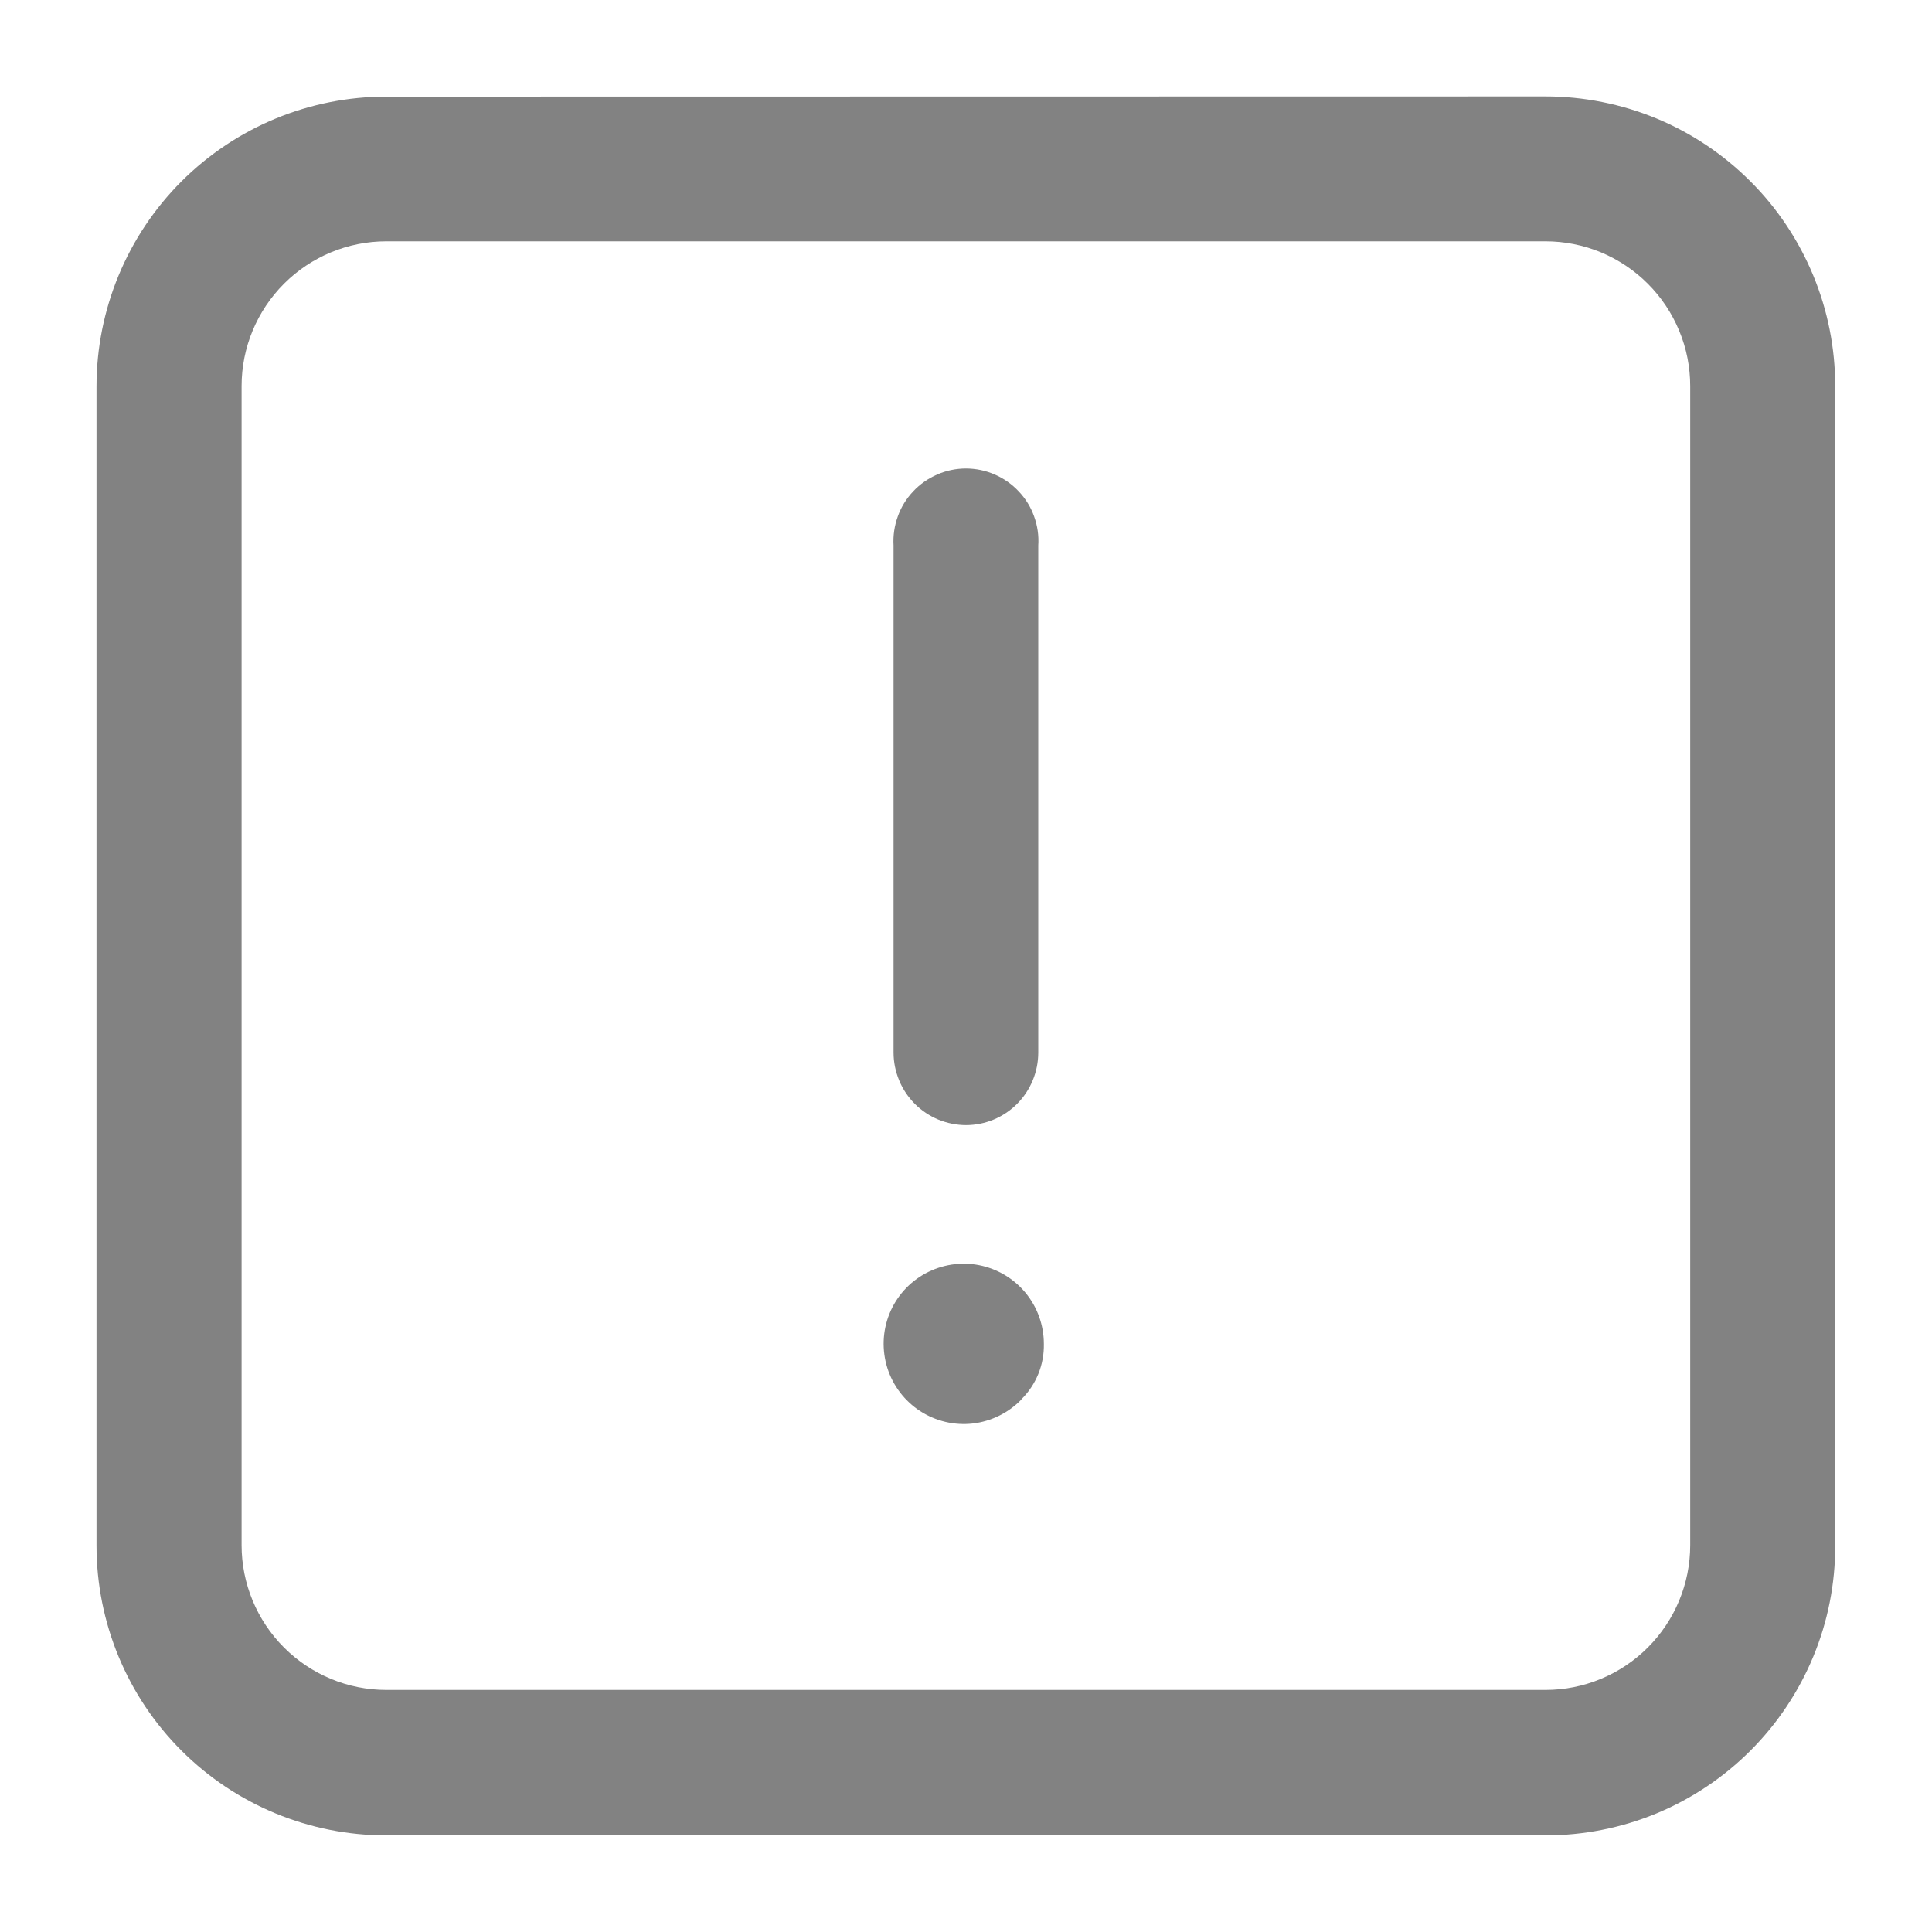
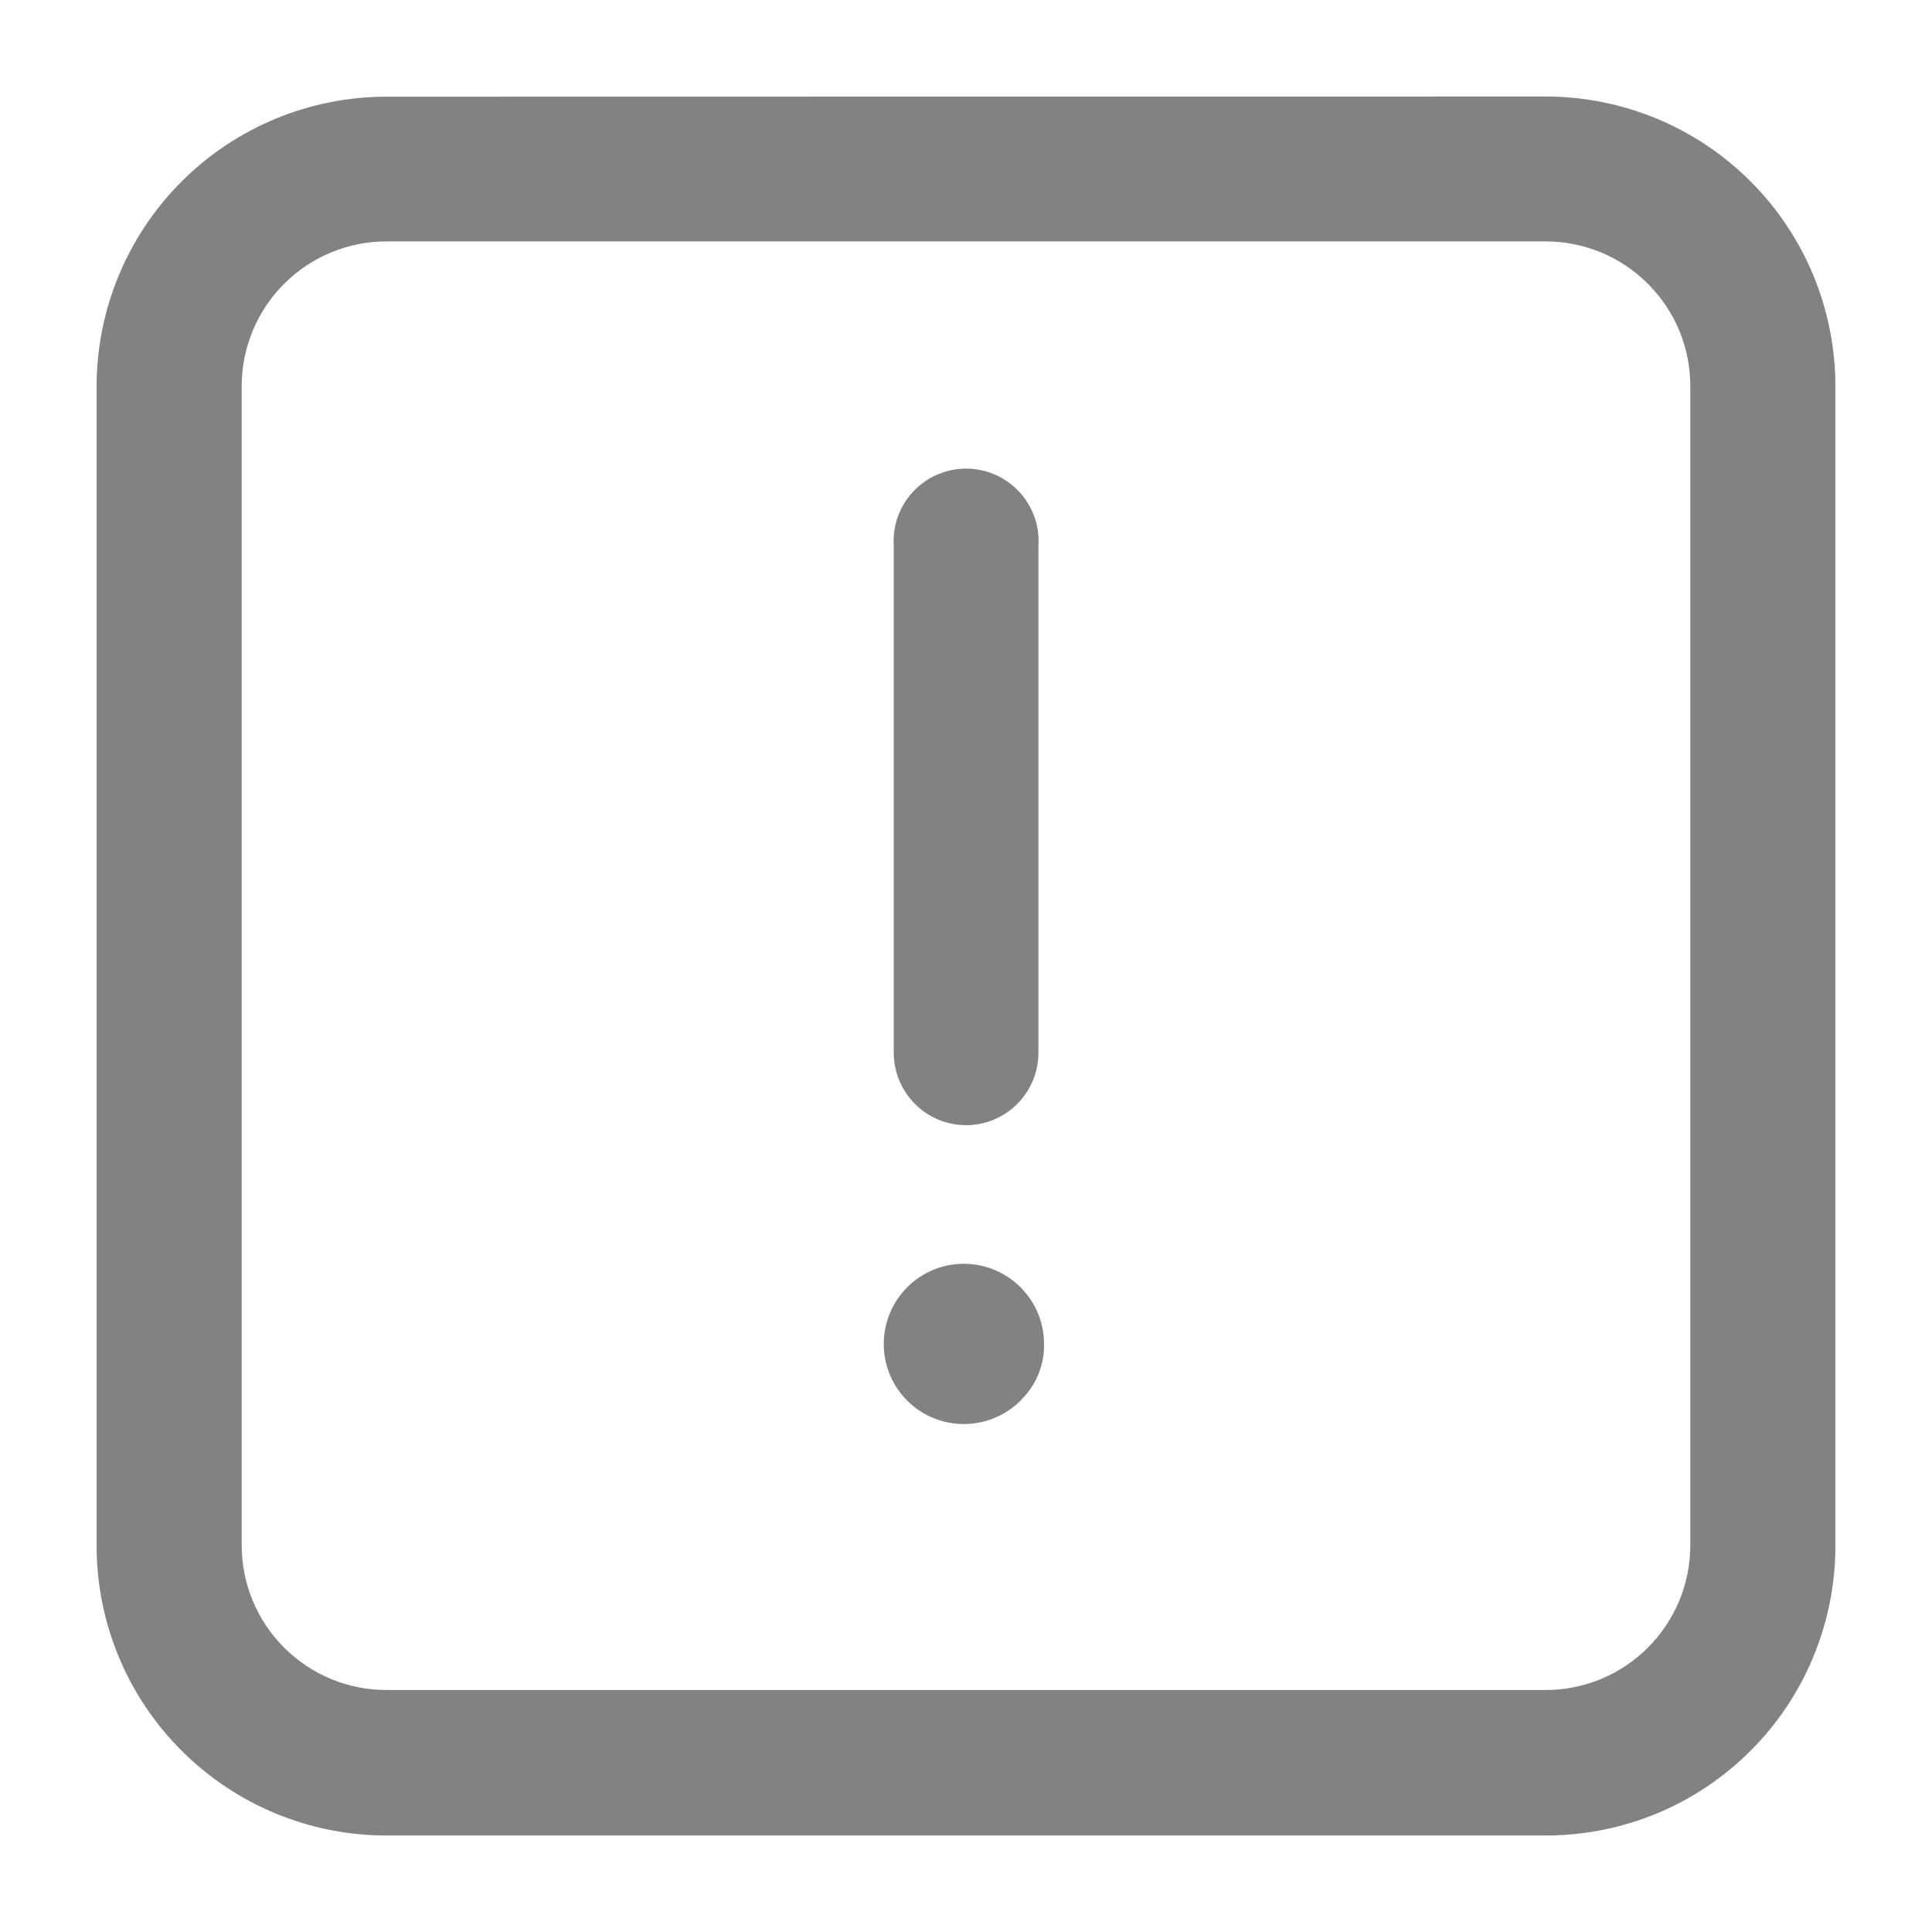
<svg xmlns="http://www.w3.org/2000/svg" width="20" height="20" viewBox="0 0 20 20" fill="none">
-   <path fill-rule="evenodd" clip-rule="evenodd" d="M15.999 2.498H3.999C3.602 2.498 3.221 2.656 2.94 2.937C2.659 3.218 2.501 3.599 2.501 3.996V15.996C2.501 16.393 2.659 16.774 2.94 17.055C3.221 17.336 3.602 17.494 3.999 17.494H15.999C16.396 17.494 16.777 17.336 17.058 17.055C17.339 16.774 17.497 16.393 17.497 15.996V3.998C17.497 3.801 17.459 3.606 17.383 3.424C17.308 3.242 17.198 3.077 17.059 2.938C16.92 2.798 16.754 2.688 16.573 2.612C16.391 2.537 16.196 2.498 15.999 2.498ZM3.999 1C3.203 1 2.44 1.316 1.877 1.879C1.315 2.442 0.999 3.205 0.999 4V16C0.999 16.796 1.315 17.559 1.878 18.122C2.44 18.684 3.203 19 3.999 19H15.999C16.393 19 16.783 18.923 17.147 18.773C17.511 18.622 17.842 18.401 18.121 18.122C18.399 17.844 18.62 17.513 18.771 17.149C18.922 16.785 18.999 16.394 18.998 16V3.998C18.998 3.604 18.921 3.214 18.77 2.85C18.619 2.486 18.399 2.155 18.12 1.877C17.841 1.598 17.511 1.377 17.147 1.226C16.783 1.076 16.393 0.998 15.999 0.998L3.999 1ZM9.999 11.647C10.198 11.647 10.388 11.568 10.529 11.427C10.669 11.286 10.748 11.095 10.748 10.896V5.647C10.755 5.545 10.74 5.442 10.705 5.346C10.671 5.249 10.616 5.161 10.546 5.087C10.476 5.012 10.391 4.953 10.297 4.912C10.203 4.871 10.102 4.85 9.999 4.85C9.897 4.85 9.796 4.871 9.702 4.912C9.608 4.953 9.523 5.012 9.453 5.087C9.383 5.161 9.328 5.249 9.294 5.346C9.259 5.442 9.244 5.545 9.25 5.647V10.896C9.25 10.995 9.27 11.092 9.308 11.184C9.345 11.275 9.401 11.357 9.47 11.427C9.54 11.497 9.623 11.552 9.714 11.59C9.805 11.627 9.902 11.647 10.001 11.647H9.999ZM10.574 14.487C10.441 14.625 10.263 14.713 10.072 14.736C9.88 14.758 9.687 14.712 9.526 14.608C9.364 14.503 9.244 14.345 9.186 14.162C9.128 13.978 9.135 13.78 9.207 13.601C9.279 13.422 9.411 13.274 9.581 13.182C9.75 13.091 9.946 13.06 10.135 13.097C10.324 13.134 10.494 13.235 10.617 13.384C10.739 13.532 10.806 13.719 10.806 13.912C10.808 14.018 10.789 14.123 10.749 14.222C10.709 14.32 10.65 14.41 10.574 14.485V14.487Z" fill="#828282" />
+   <path fill-rule="evenodd" clip-rule="evenodd" d="M16 2.499H4C3.603 2.499 3.222 2.657 2.941 2.938C2.66 3.219 2.502 3.6 2.502 3.997V15.997C2.502 16.394 2.66 16.775 2.941 17.056C3.222 17.337 3.603 17.495 4 17.495H16C16.398 17.495 16.779 17.337 17.059 17.056C17.34 16.775 17.498 16.394 17.498 15.997V3.999C17.498 3.802 17.46 3.607 17.385 3.425C17.31 3.243 17.199 3.078 17.06 2.939C16.921 2.799 16.756 2.689 16.574 2.613C16.392 2.538 16.197 2.499 16 2.499ZM4 1.001C3.205 1.001 2.441 1.317 1.879 1.88C1.316 2.443 1 3.206 1 4.001V16.001C1 16.797 1.316 17.56 1.879 18.122C2.442 18.685 3.205 19.001 4 19.001H16C16.394 19.001 16.785 18.924 17.149 18.774C17.513 18.623 17.844 18.402 18.122 18.123C18.401 17.845 18.622 17.514 18.772 17.15C18.923 16.786 19 16.395 19 16.001V3.999C19 3.605 18.922 3.215 18.772 2.851C18.621 2.487 18.4 2.156 18.122 1.878C17.843 1.599 17.512 1.378 17.148 1.227C16.784 1.077 16.394 0.999 16 0.999L4 1.001ZM10 11.648C10.199 11.648 10.39 11.569 10.53 11.428C10.671 11.287 10.75 11.096 10.75 10.897V5.648C10.756 5.546 10.742 5.443 10.707 5.347C10.672 5.25 10.618 5.162 10.548 5.088C10.477 5.013 10.393 4.953 10.299 4.913C10.205 4.872 10.103 4.851 10.001 4.851C9.899 4.851 9.797 4.872 9.703 4.913C9.609 4.953 9.524 5.013 9.454 5.088C9.384 5.162 9.33 5.25 9.295 5.347C9.26 5.443 9.246 5.546 9.252 5.648V10.897C9.252 10.996 9.271 11.094 9.309 11.184C9.347 11.276 9.402 11.358 9.472 11.428C9.541 11.498 9.624 11.553 9.715 11.591C9.806 11.628 9.904 11.648 10.002 11.648H10ZM10.576 14.488C10.442 14.626 10.265 14.714 10.073 14.736C9.882 14.759 9.689 14.713 9.527 14.609C9.365 14.504 9.245 14.346 9.187 14.163C9.129 13.979 9.137 13.781 9.209 13.602C9.281 13.423 9.413 13.275 9.582 13.183C9.751 13.091 9.947 13.061 10.136 13.098C10.325 13.135 10.496 13.236 10.618 13.385C10.741 13.533 10.808 13.72 10.808 13.913C10.81 14.019 10.79 14.124 10.751 14.223C10.711 14.321 10.651 14.411 10.576 14.486V14.488Z" fill="#828282" />
</svg>
